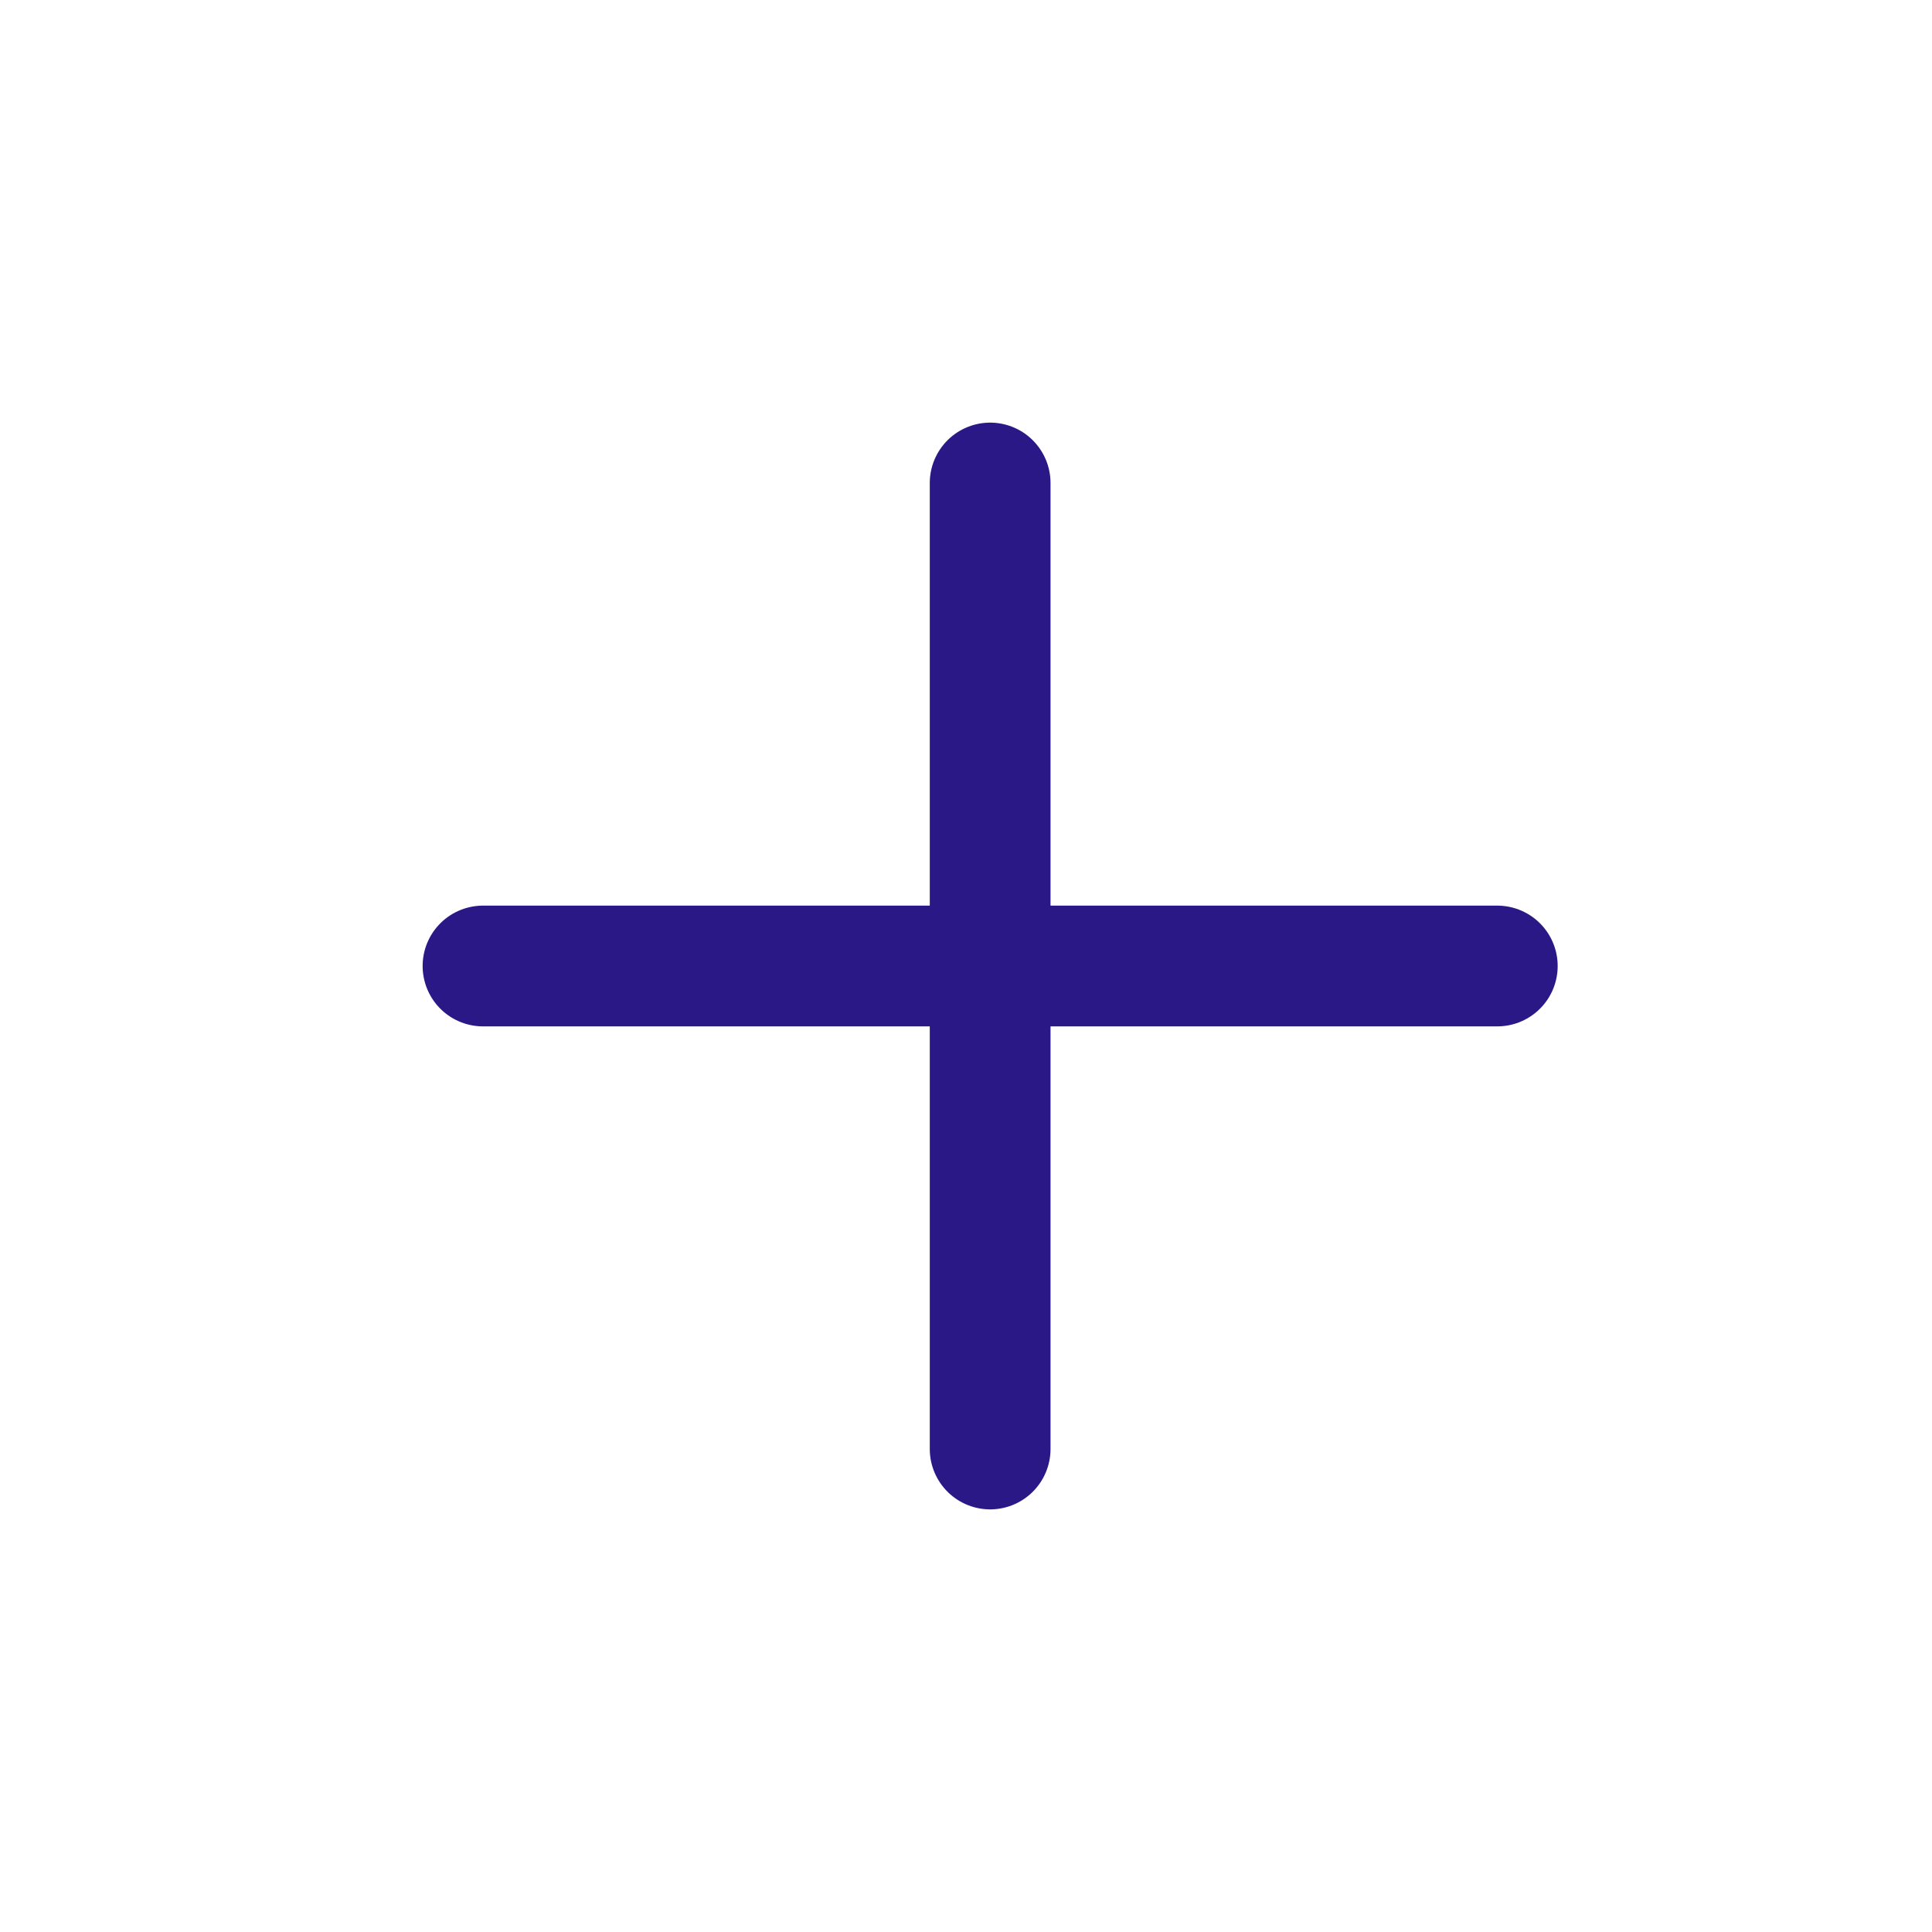
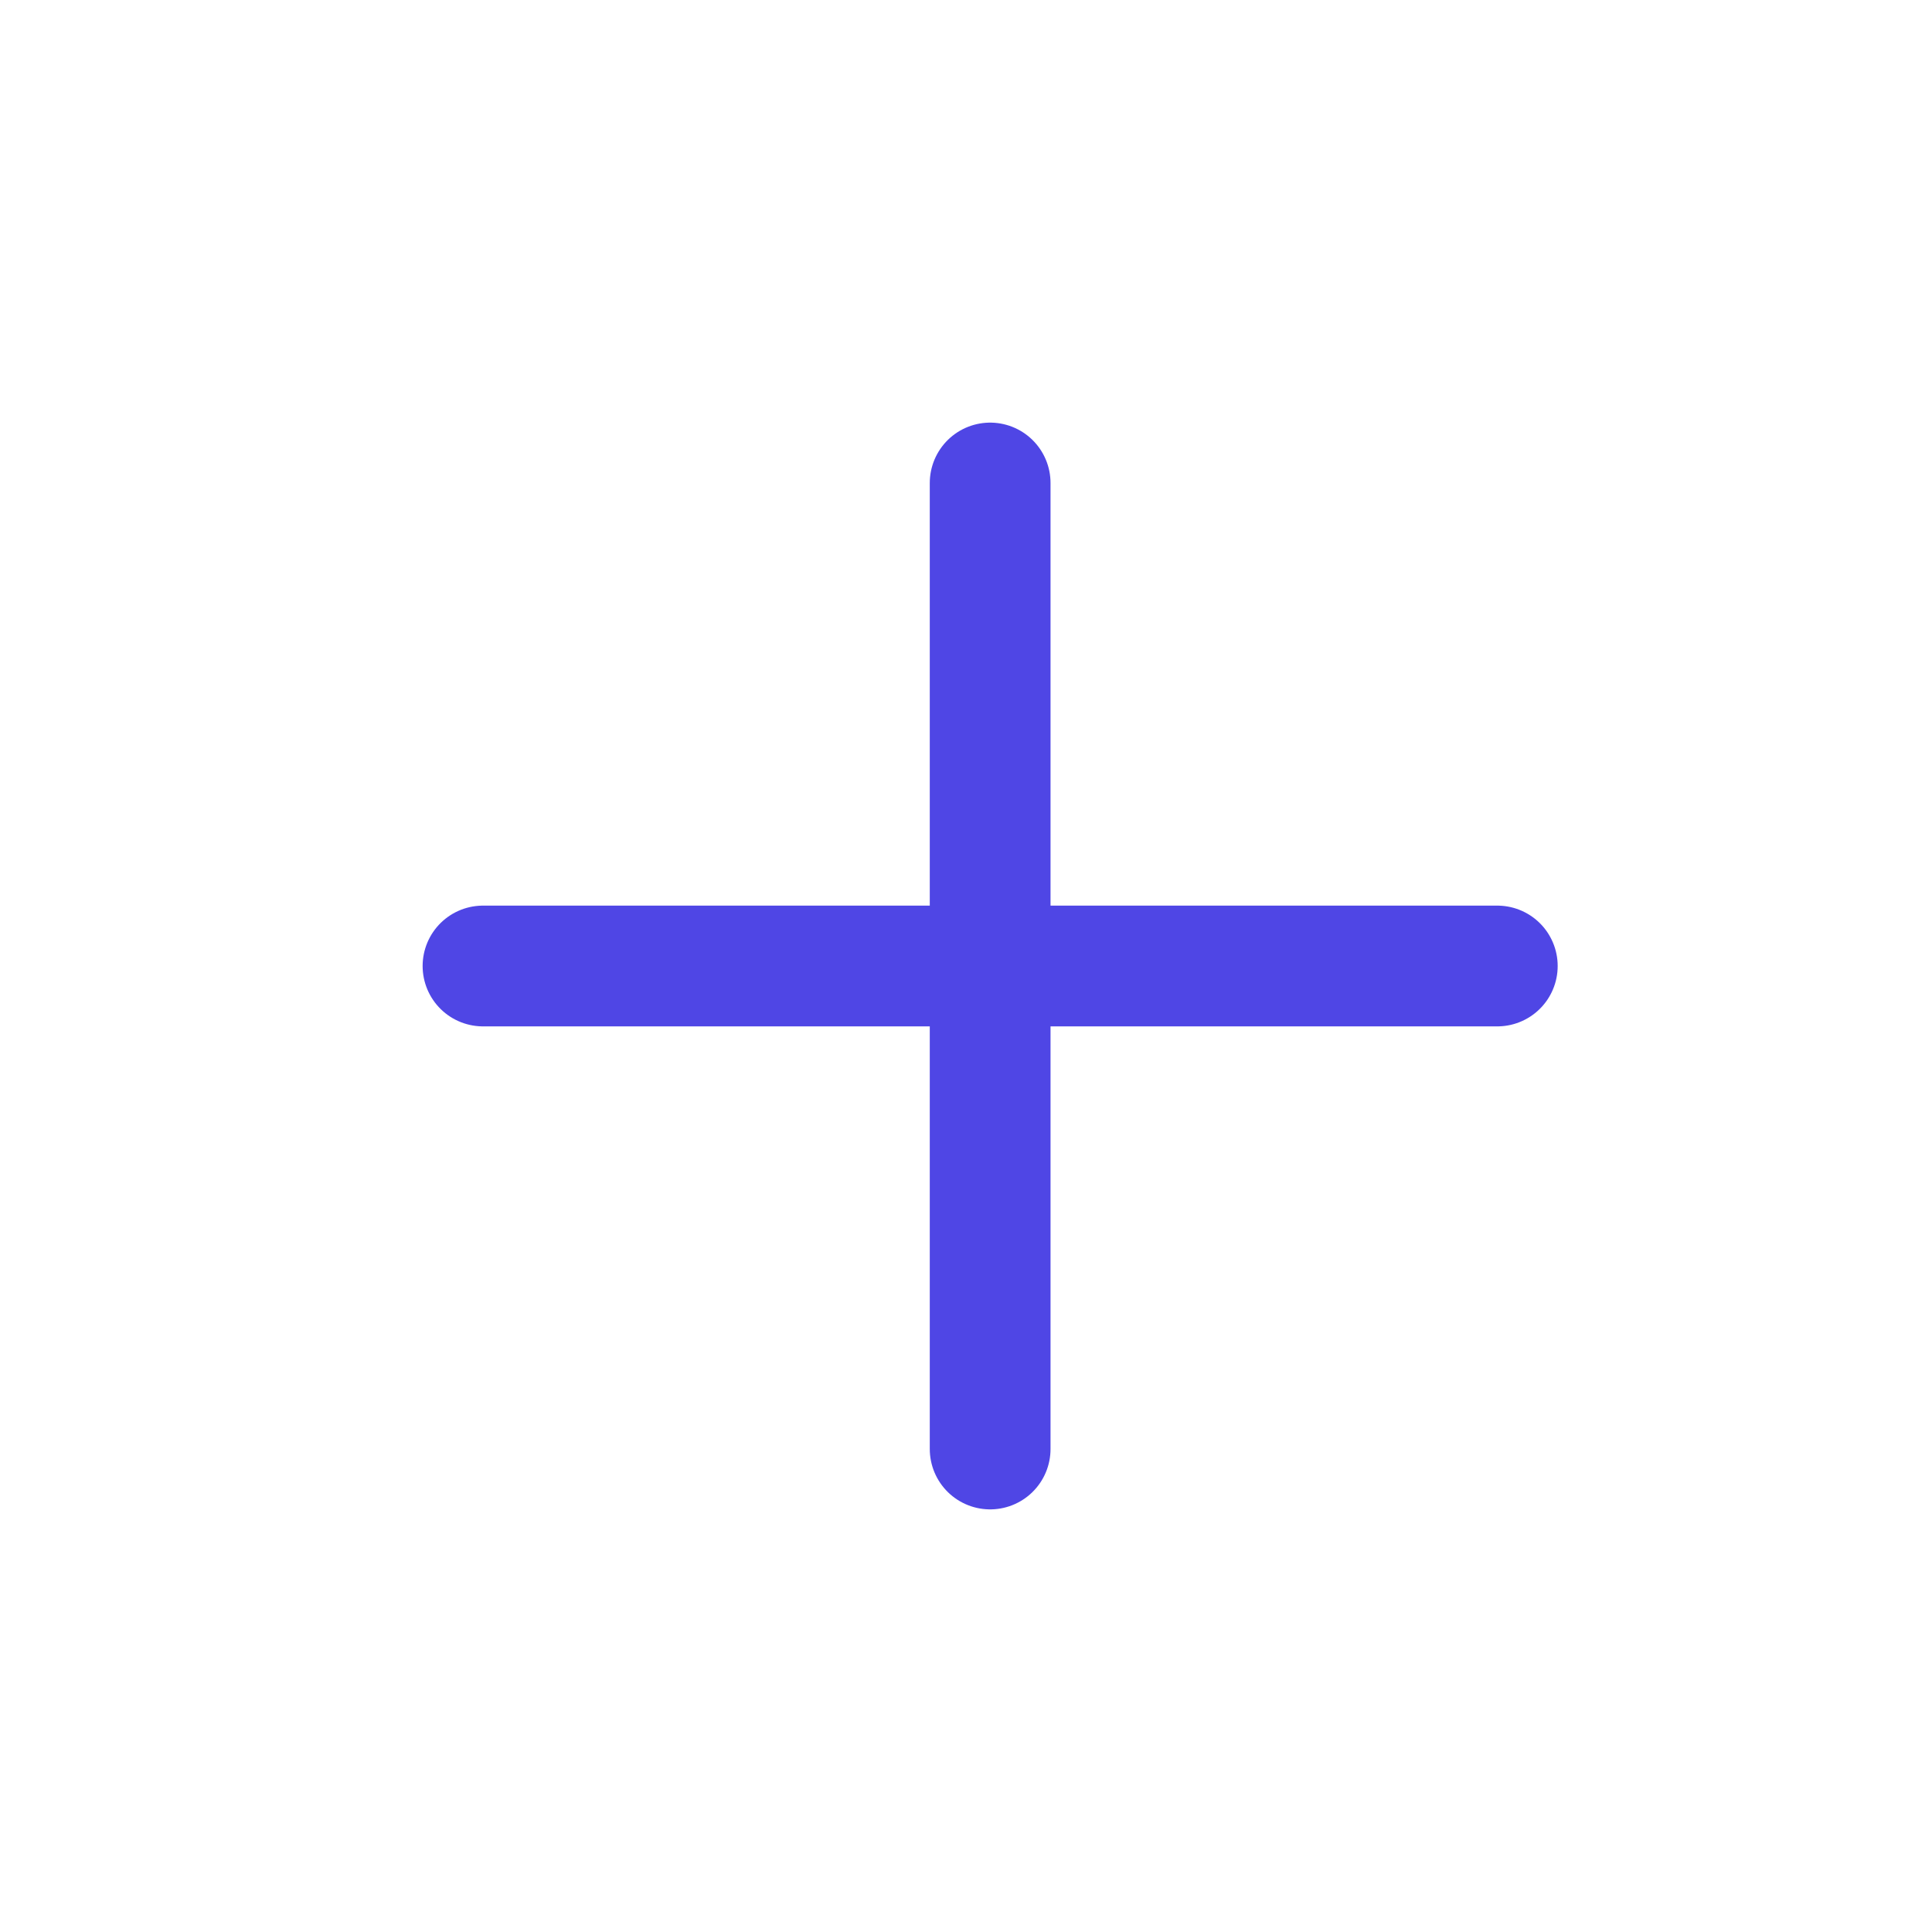
- <svg xmlns="http://www.w3.org/2000/svg" width="24" height="24" viewBox="0 0 40 40" fill="none">
-   <path d="M20.5 10V30" stroke="#2B1887" stroke-width="2.5" stroke-linecap="round" />
-   <path d="M10 20H31" stroke="#2B1887" stroke-width="2.5" stroke-linecap="round" />
+ <svg xmlns="http://www.w3.org/2000/svg" width="35" height="35" viewBox="0 0 40 40" fill="none">
+   <path d="M20.5 10V30" stroke="#4F46E5" stroke-width="2.5" stroke-linecap="round" />
+   <path d="M10 20H31" stroke="#4F46E5" stroke-width="2.5" stroke-linecap="round" />
</svg>
